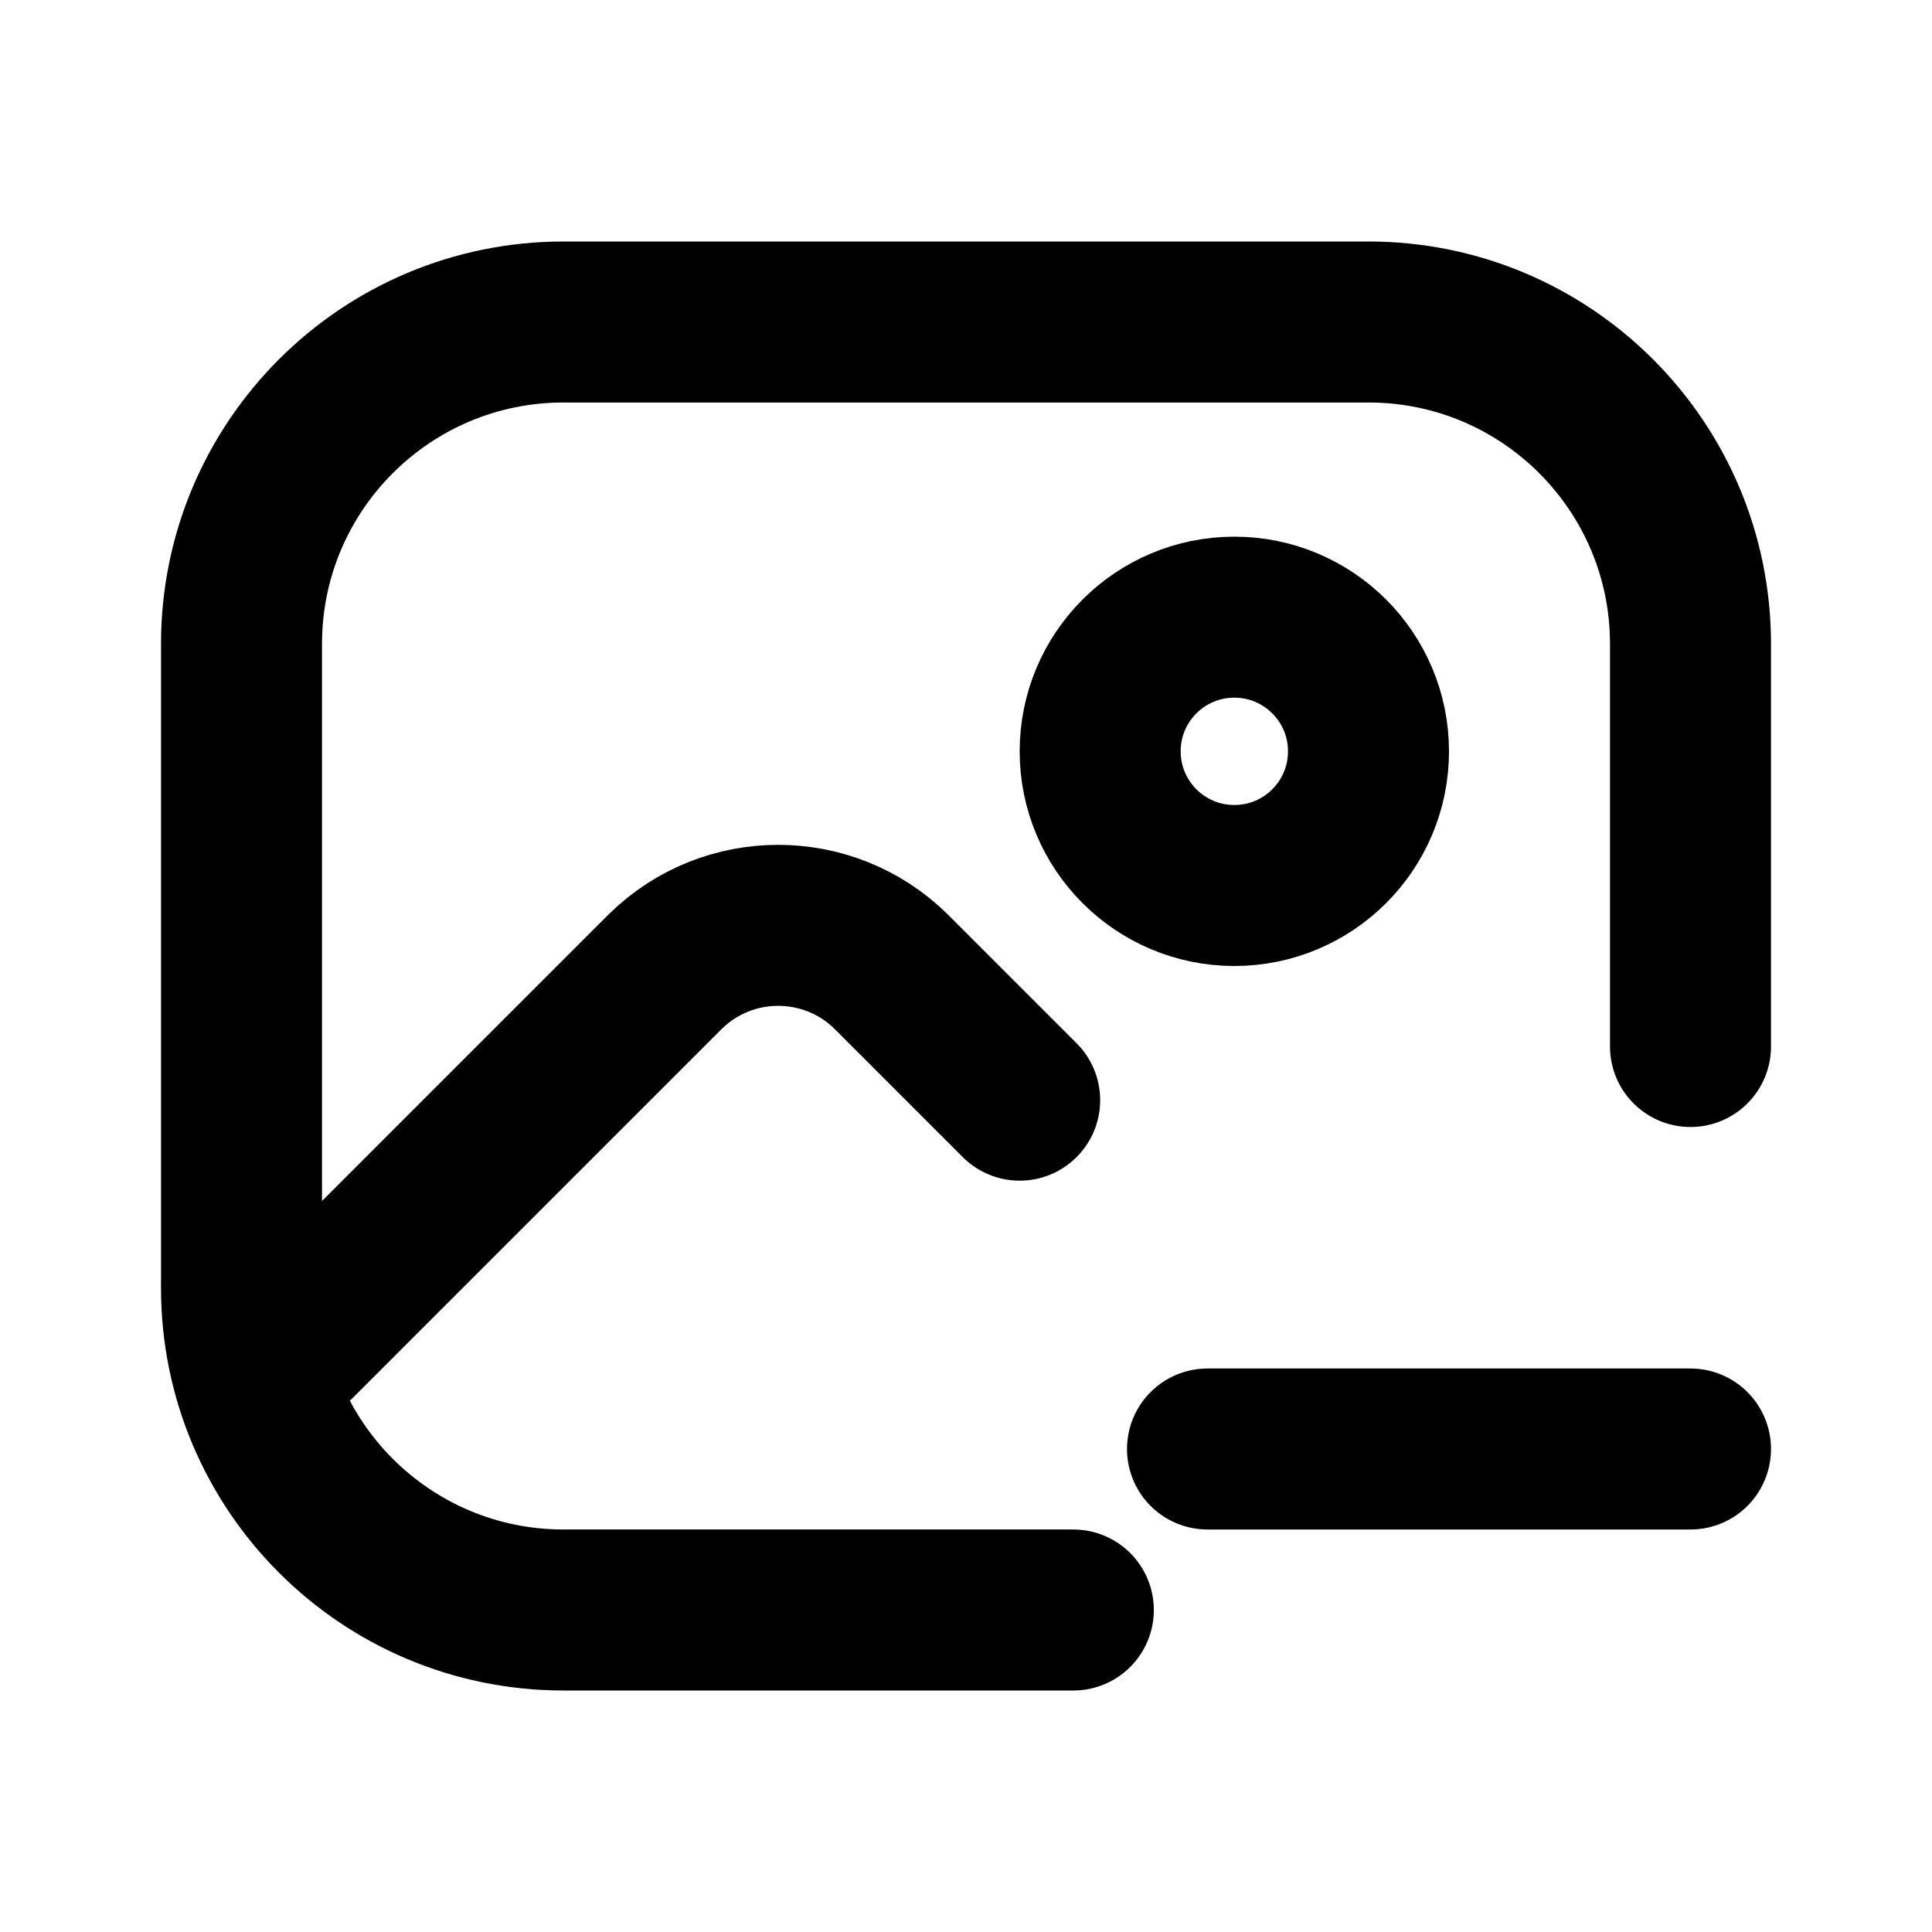
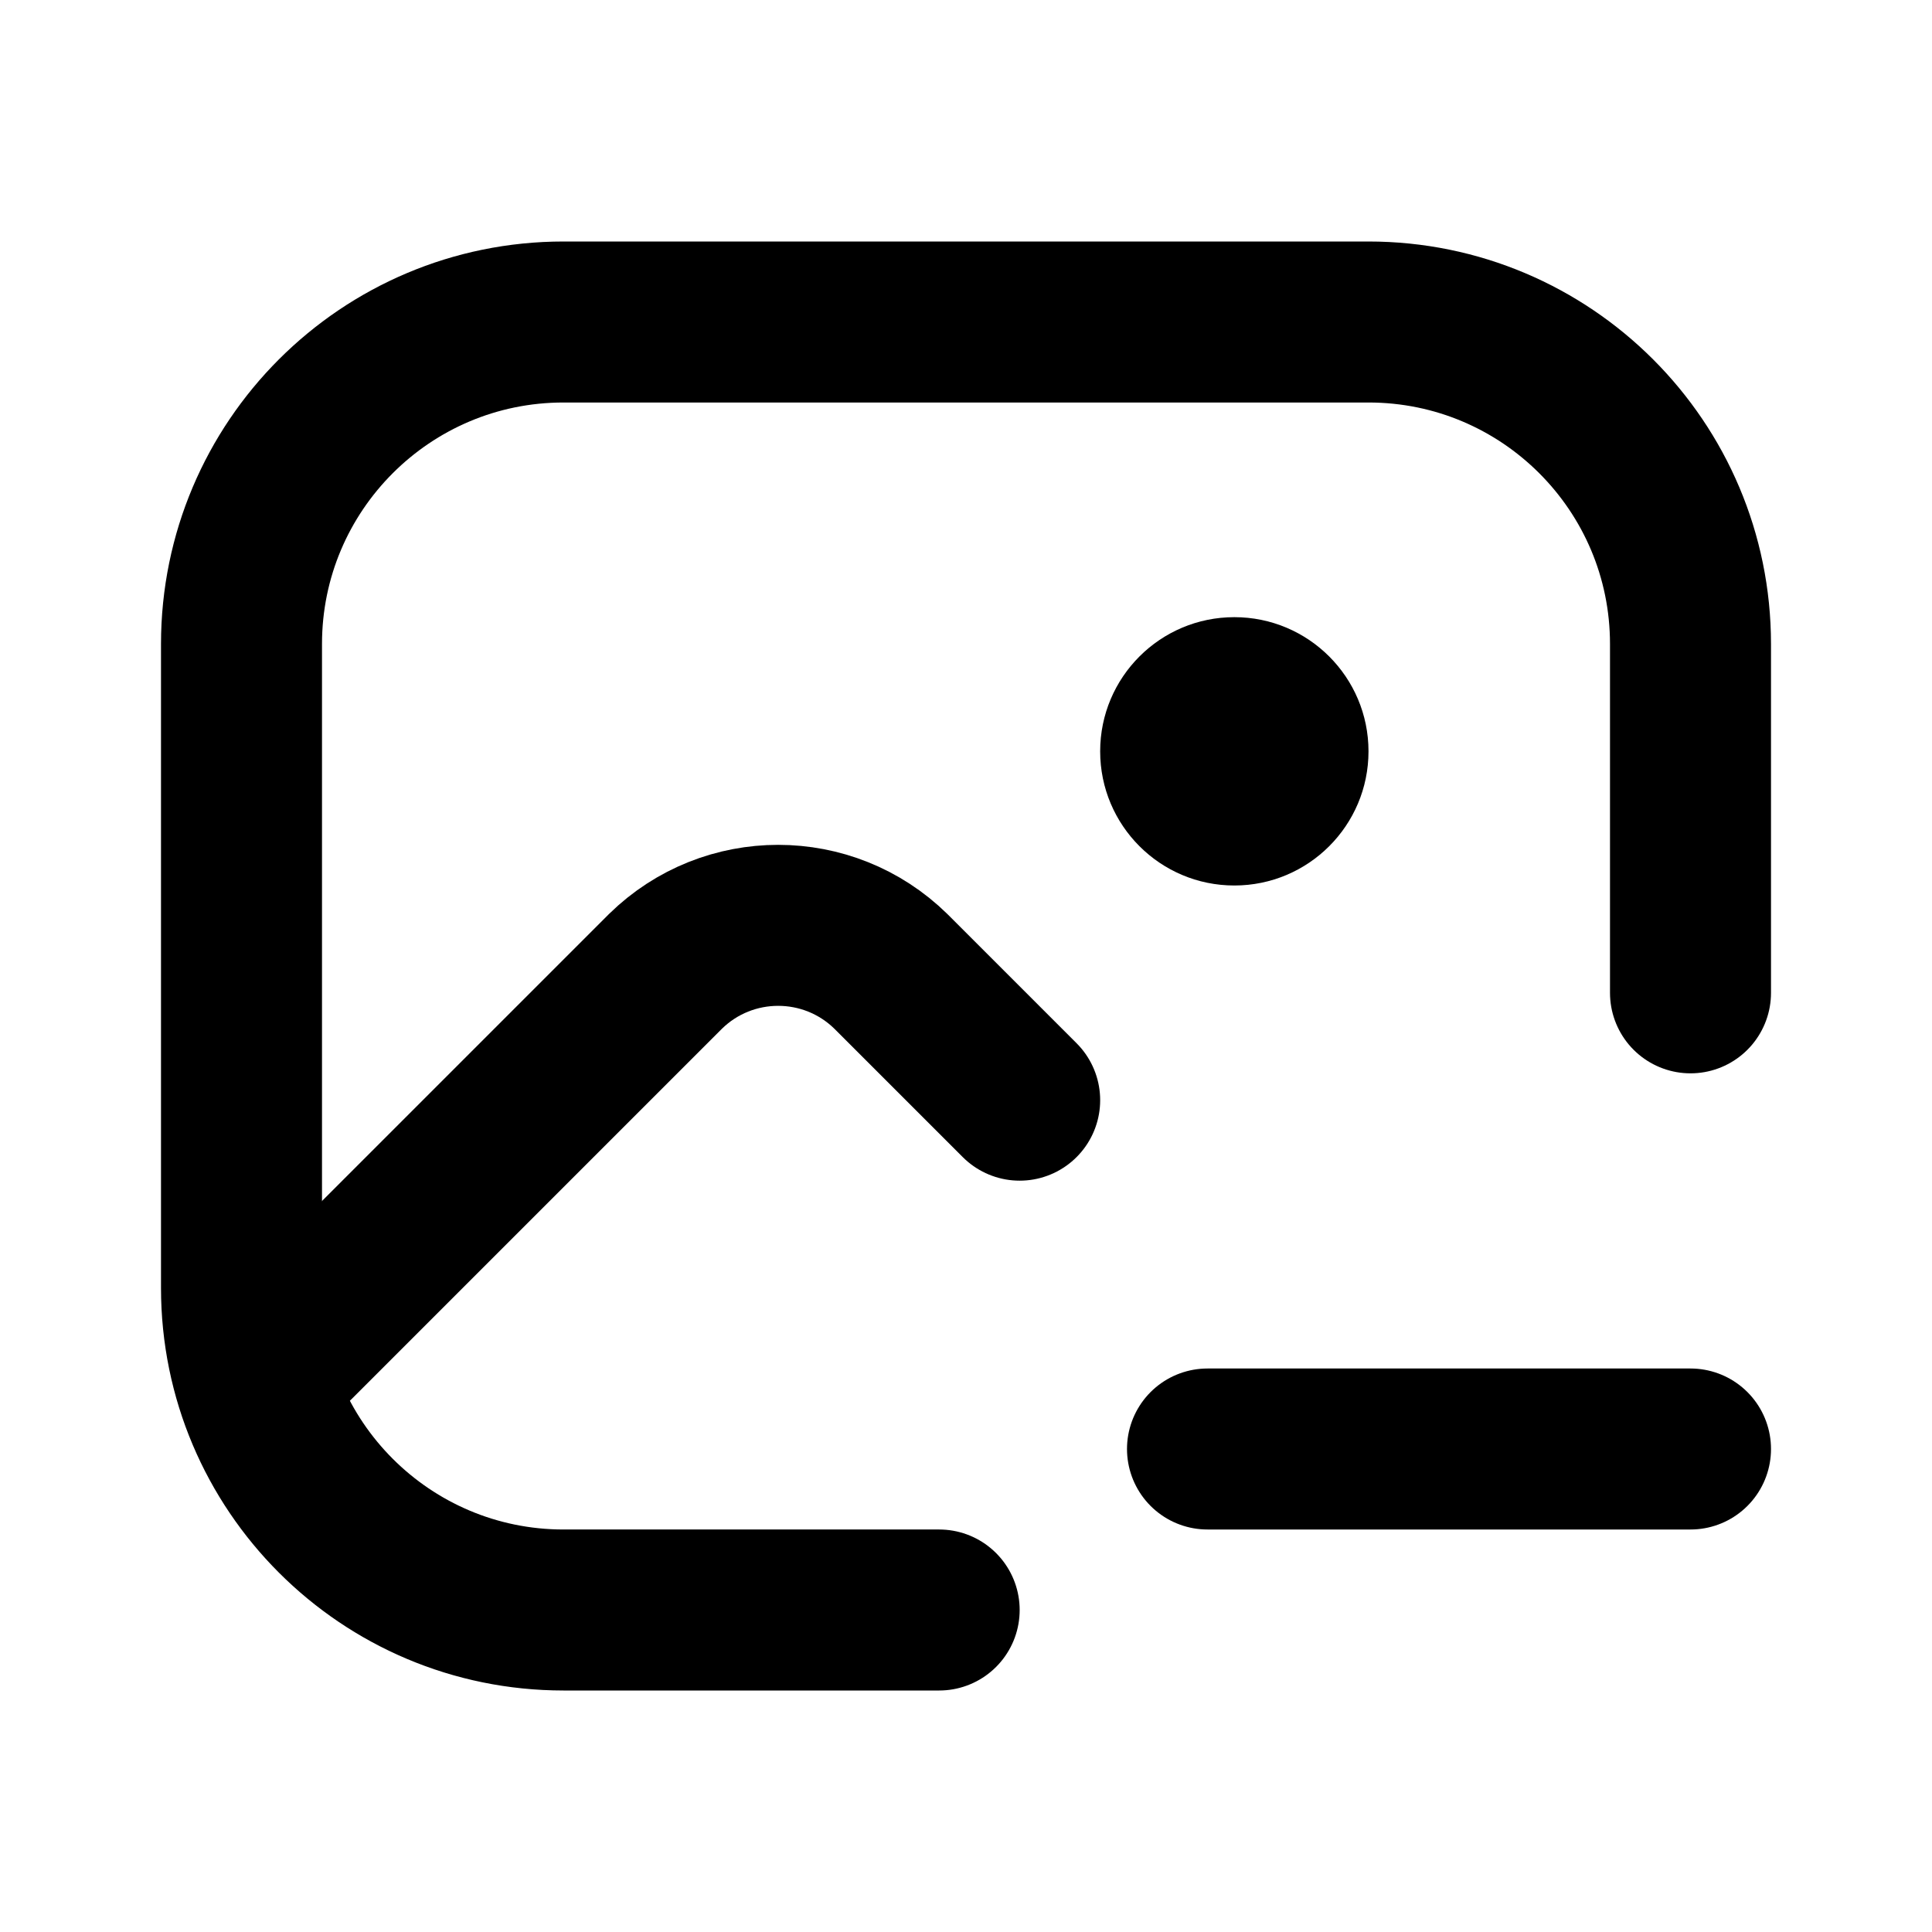
<svg xmlns="http://www.w3.org/2000/svg" viewBox="0 0 18 18" fill="none" stroke="currentColor" stroke-width="1.5" stroke-linecap="round" stroke-linejoin="round">
-   <path d="M10 15H5.25A3 3 0 0 1 2.25 12V6A3 3 0 0 1 5.25 3H12.75A3 3 0 0 1 15.75 6V9.75" />
+   <path d="M8.75 15H5.25A3 3 0 0 1 2.25 12V6A3 3 0 0 1 5.25 3H12.75A3 3 0 0 1 15.75 6V9.25" />
  <path d="M2.75 12.5L6.2 9.05A1.5 1.5 0 0 1 8.3 9.05L9.5 10.25" />
-   <circle cx="11.5" cy="7" r="1.25" />
+   <circle cx="11.5" cy="7" r="1.25" fill="currentColor" stroke="none" />
  <path d="M11.25 13.5H15.75" />
</svg>
